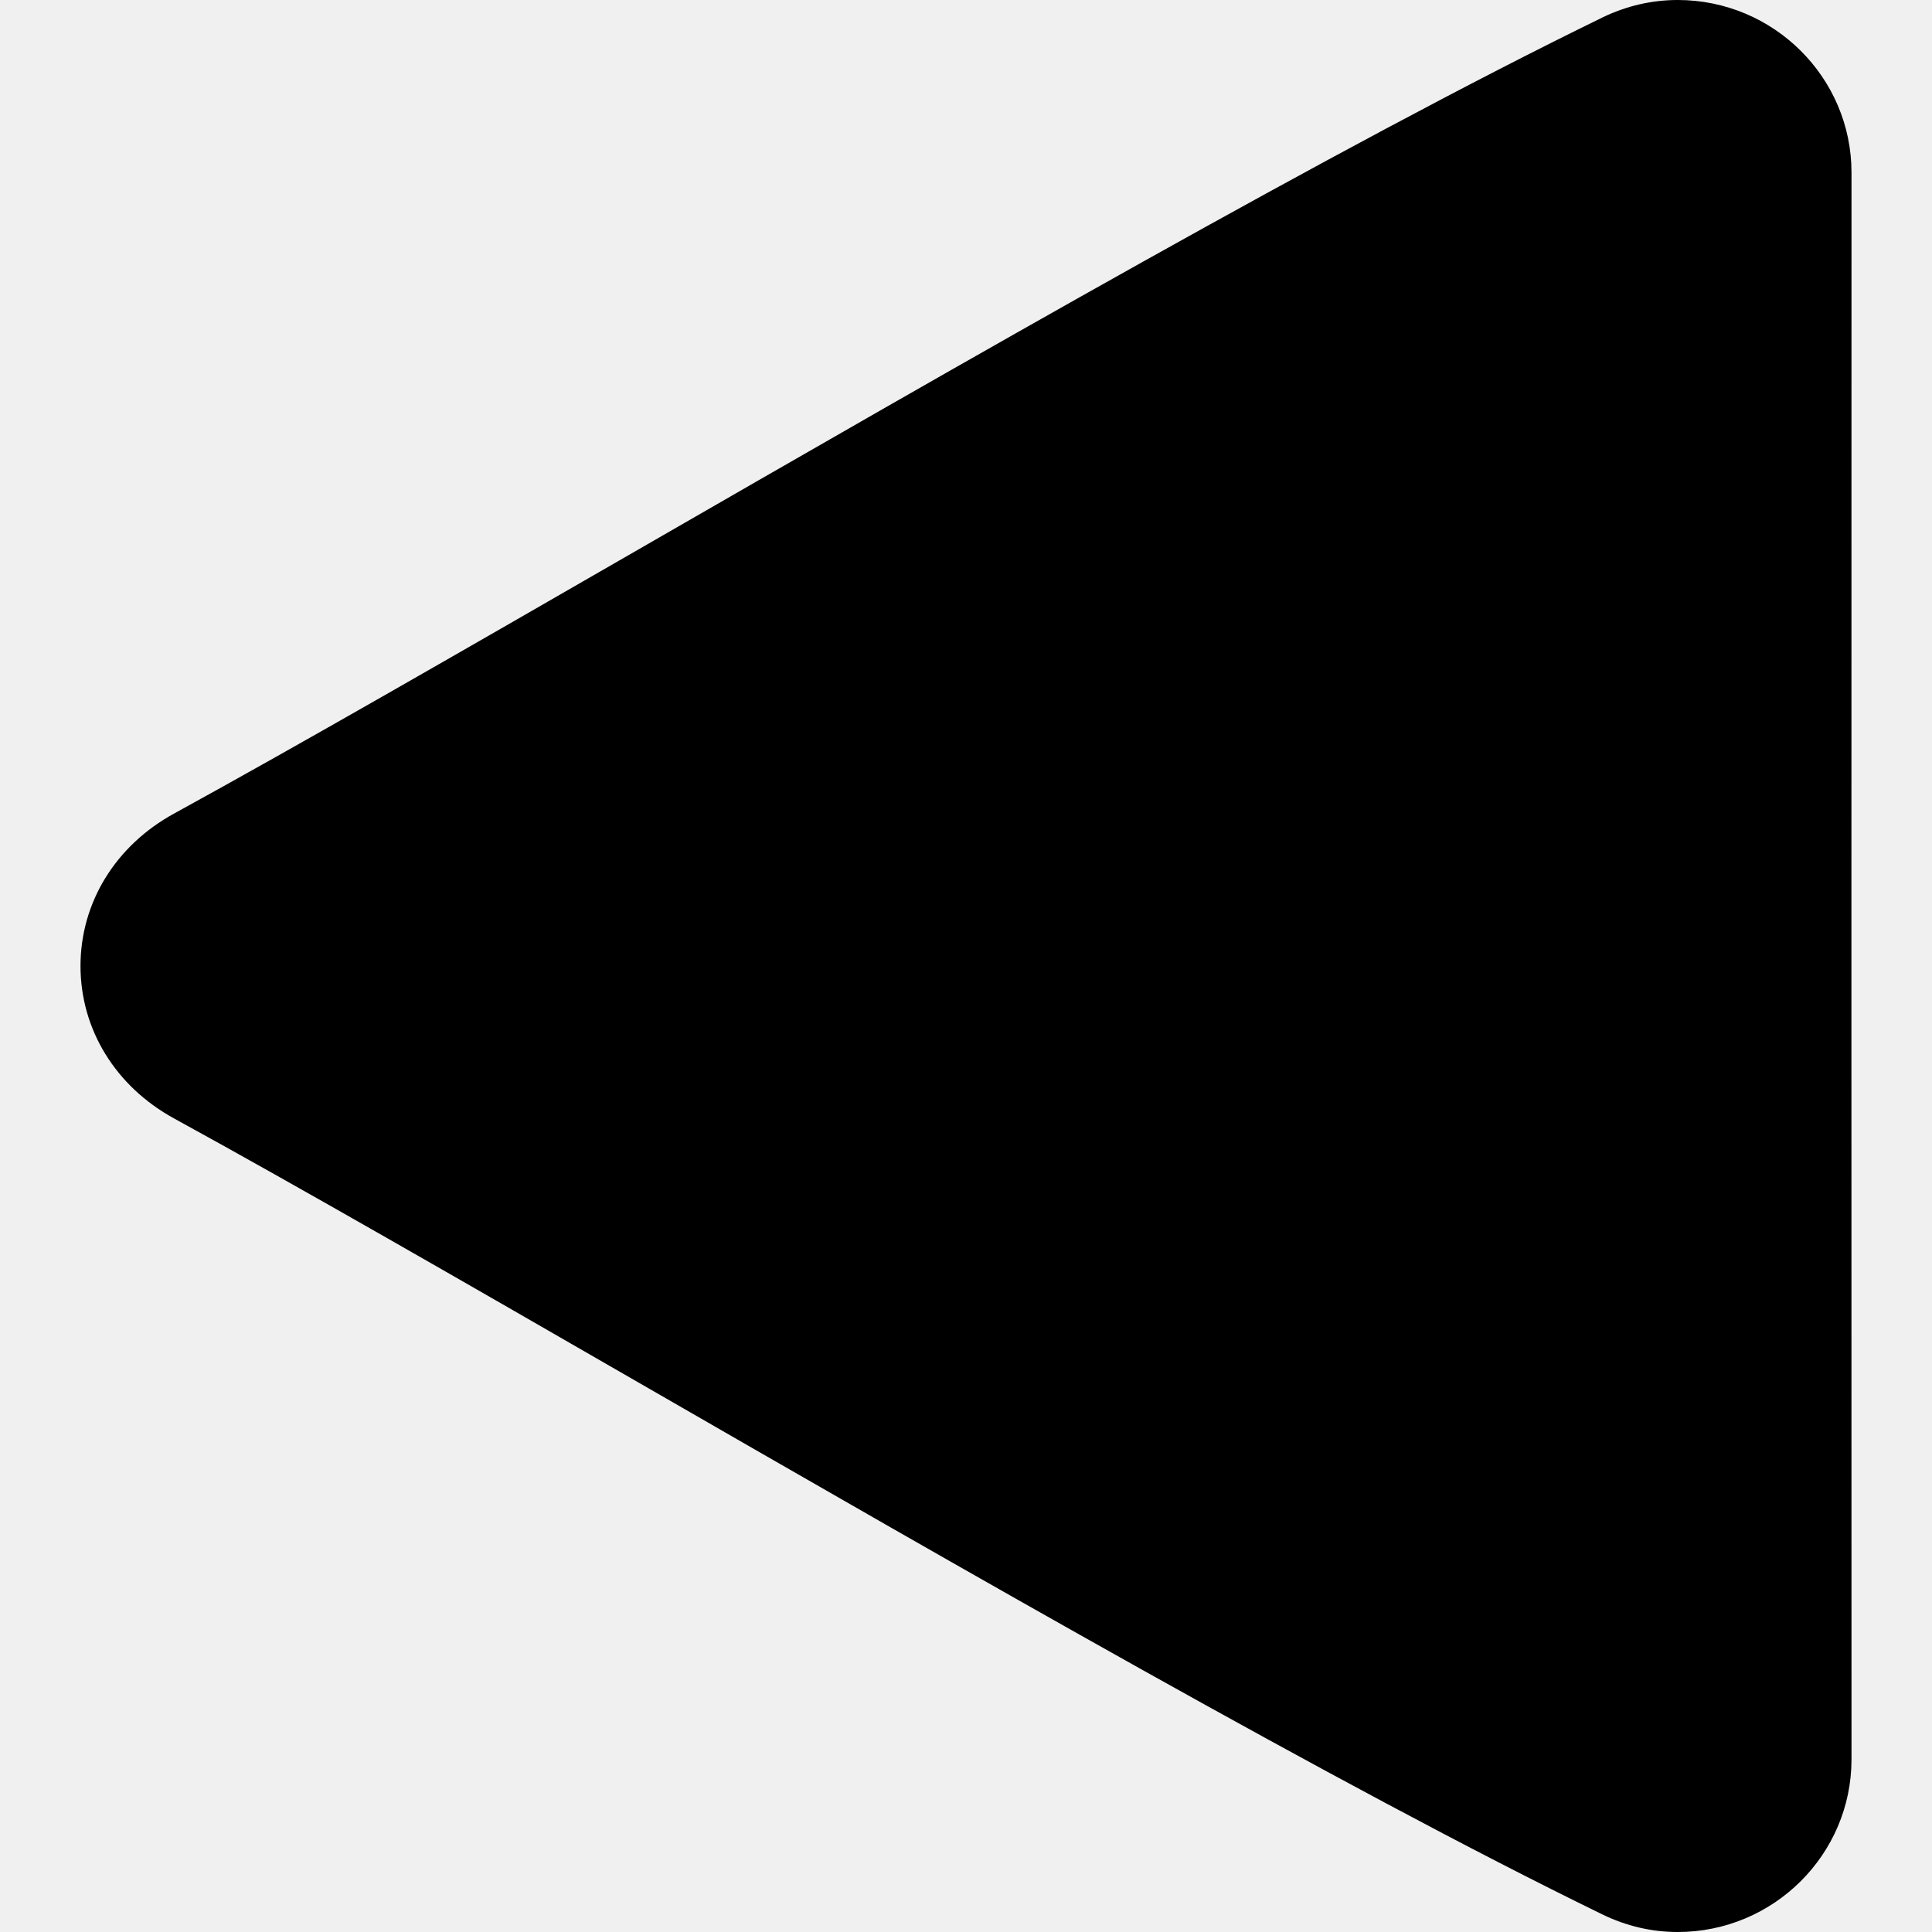
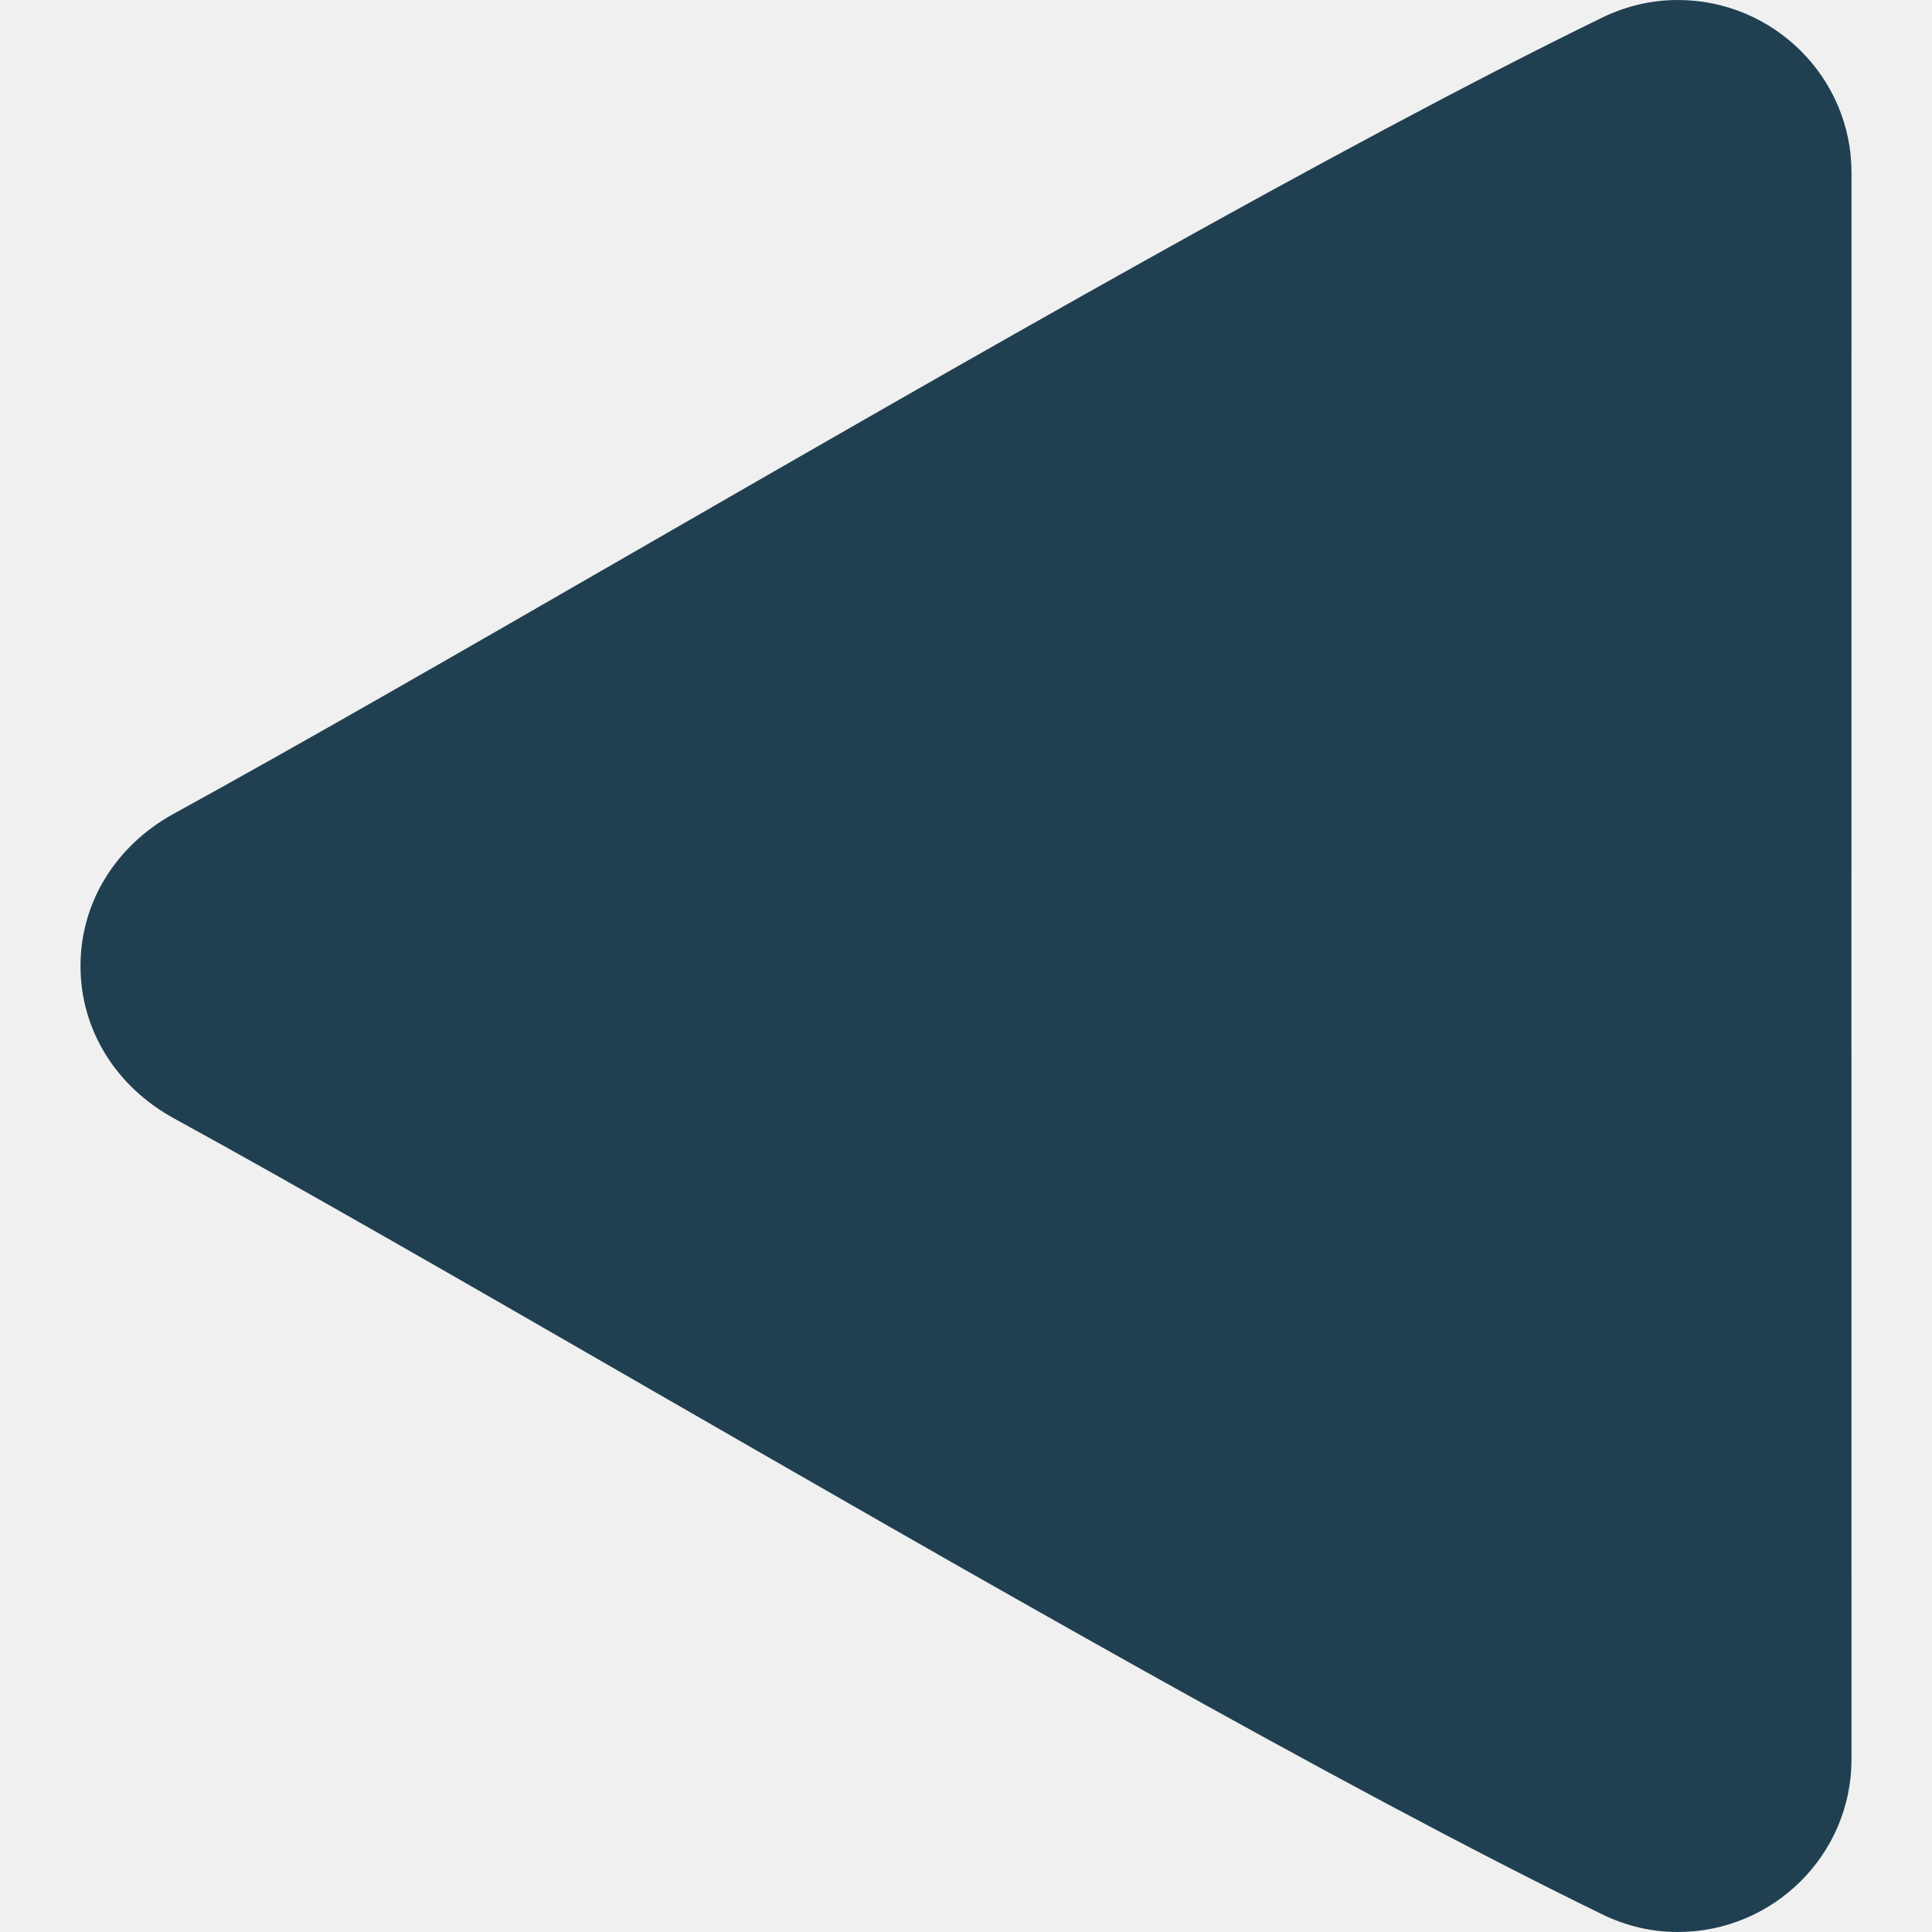
- <svg xmlns="http://www.w3.org/2000/svg" version="1.1" id="Capa_1" x="0px" y="0px" viewBox="0 0 512 512" style="enable-background:new 0 0 512 512;" xml:space="preserve">
-   <g>
-     <g>
-       <path d="M490.667,45.729C490.667,20.521,470.01,0,444.615,0c-6.896,0-13.625,1.563-19.99,4.646l-0.031,0.021    c-69.958,34.104-169.188,91.271-256.729,141.708c-45.729,26.354-88.917,51.229-121.74,69.229    c-15.521,8.5-24.792,23.604-24.792,40.396s9.271,31.896,24.792,40.396c32.896,18.021,76.188,42.958,122.021,69.375    c87.448,50.375,186.563,107.479,256.438,141.542c6.365,3.104,13.104,4.688,20.031,4.688c25.396,0,46.052-20.521,46.052-45.75    l-0.021-210.271L490.667,45.729z" />
-     </g>
+ <svg xmlns="http://www.w3.org/2000/svg" width="512" height="512" viewBox="0 0 512 512" fill="none">
+   <g clip-path="url(#clip0)">
+     <path d="M490.667 45.729C490.667 20.521 470.01 0 444.615 0C437.719 0 430.99 1.563 424.625 4.646L424.594 4.667C354.636 38.771 255.406 95.938 167.865 146.375C122.136 172.729 78.948 197.604 46.125 215.604C30.604 224.104 21.333 239.208 21.333 256C21.333 272.792 30.604 287.896 46.125 296.396C79.021 314.417 122.313 339.354 168.146 365.771C255.594 416.146 354.709 473.25 424.584 507.313C430.949 510.417 437.688 512.001 444.615 512.001C470.011 512.001 490.667 491.48 490.667 466.251L490.646 255.98L490.667 45.729Z" fill="#204051" />
  </g>
-   <g>
- </g>
-   <g>
- </g>
-   <g>
- </g>
-   <g>
- </g>
-   <g>
- </g>
-   <g>
- </g>
-   <g>
- </g>
-   <g>
- </g>
-   <g>
- </g>
-   <g>
- </g>
-   <g>
- </g>
-   <g>
- </g>
-   <g>
- </g>
-   <g>
- </g>
-   <g>
- </g>
+   <defs>
+     <clipPath id="clip0">
+       <rect width="512" height="512" fill="white" />
+     </clipPath>
+   </defs>
</svg>
